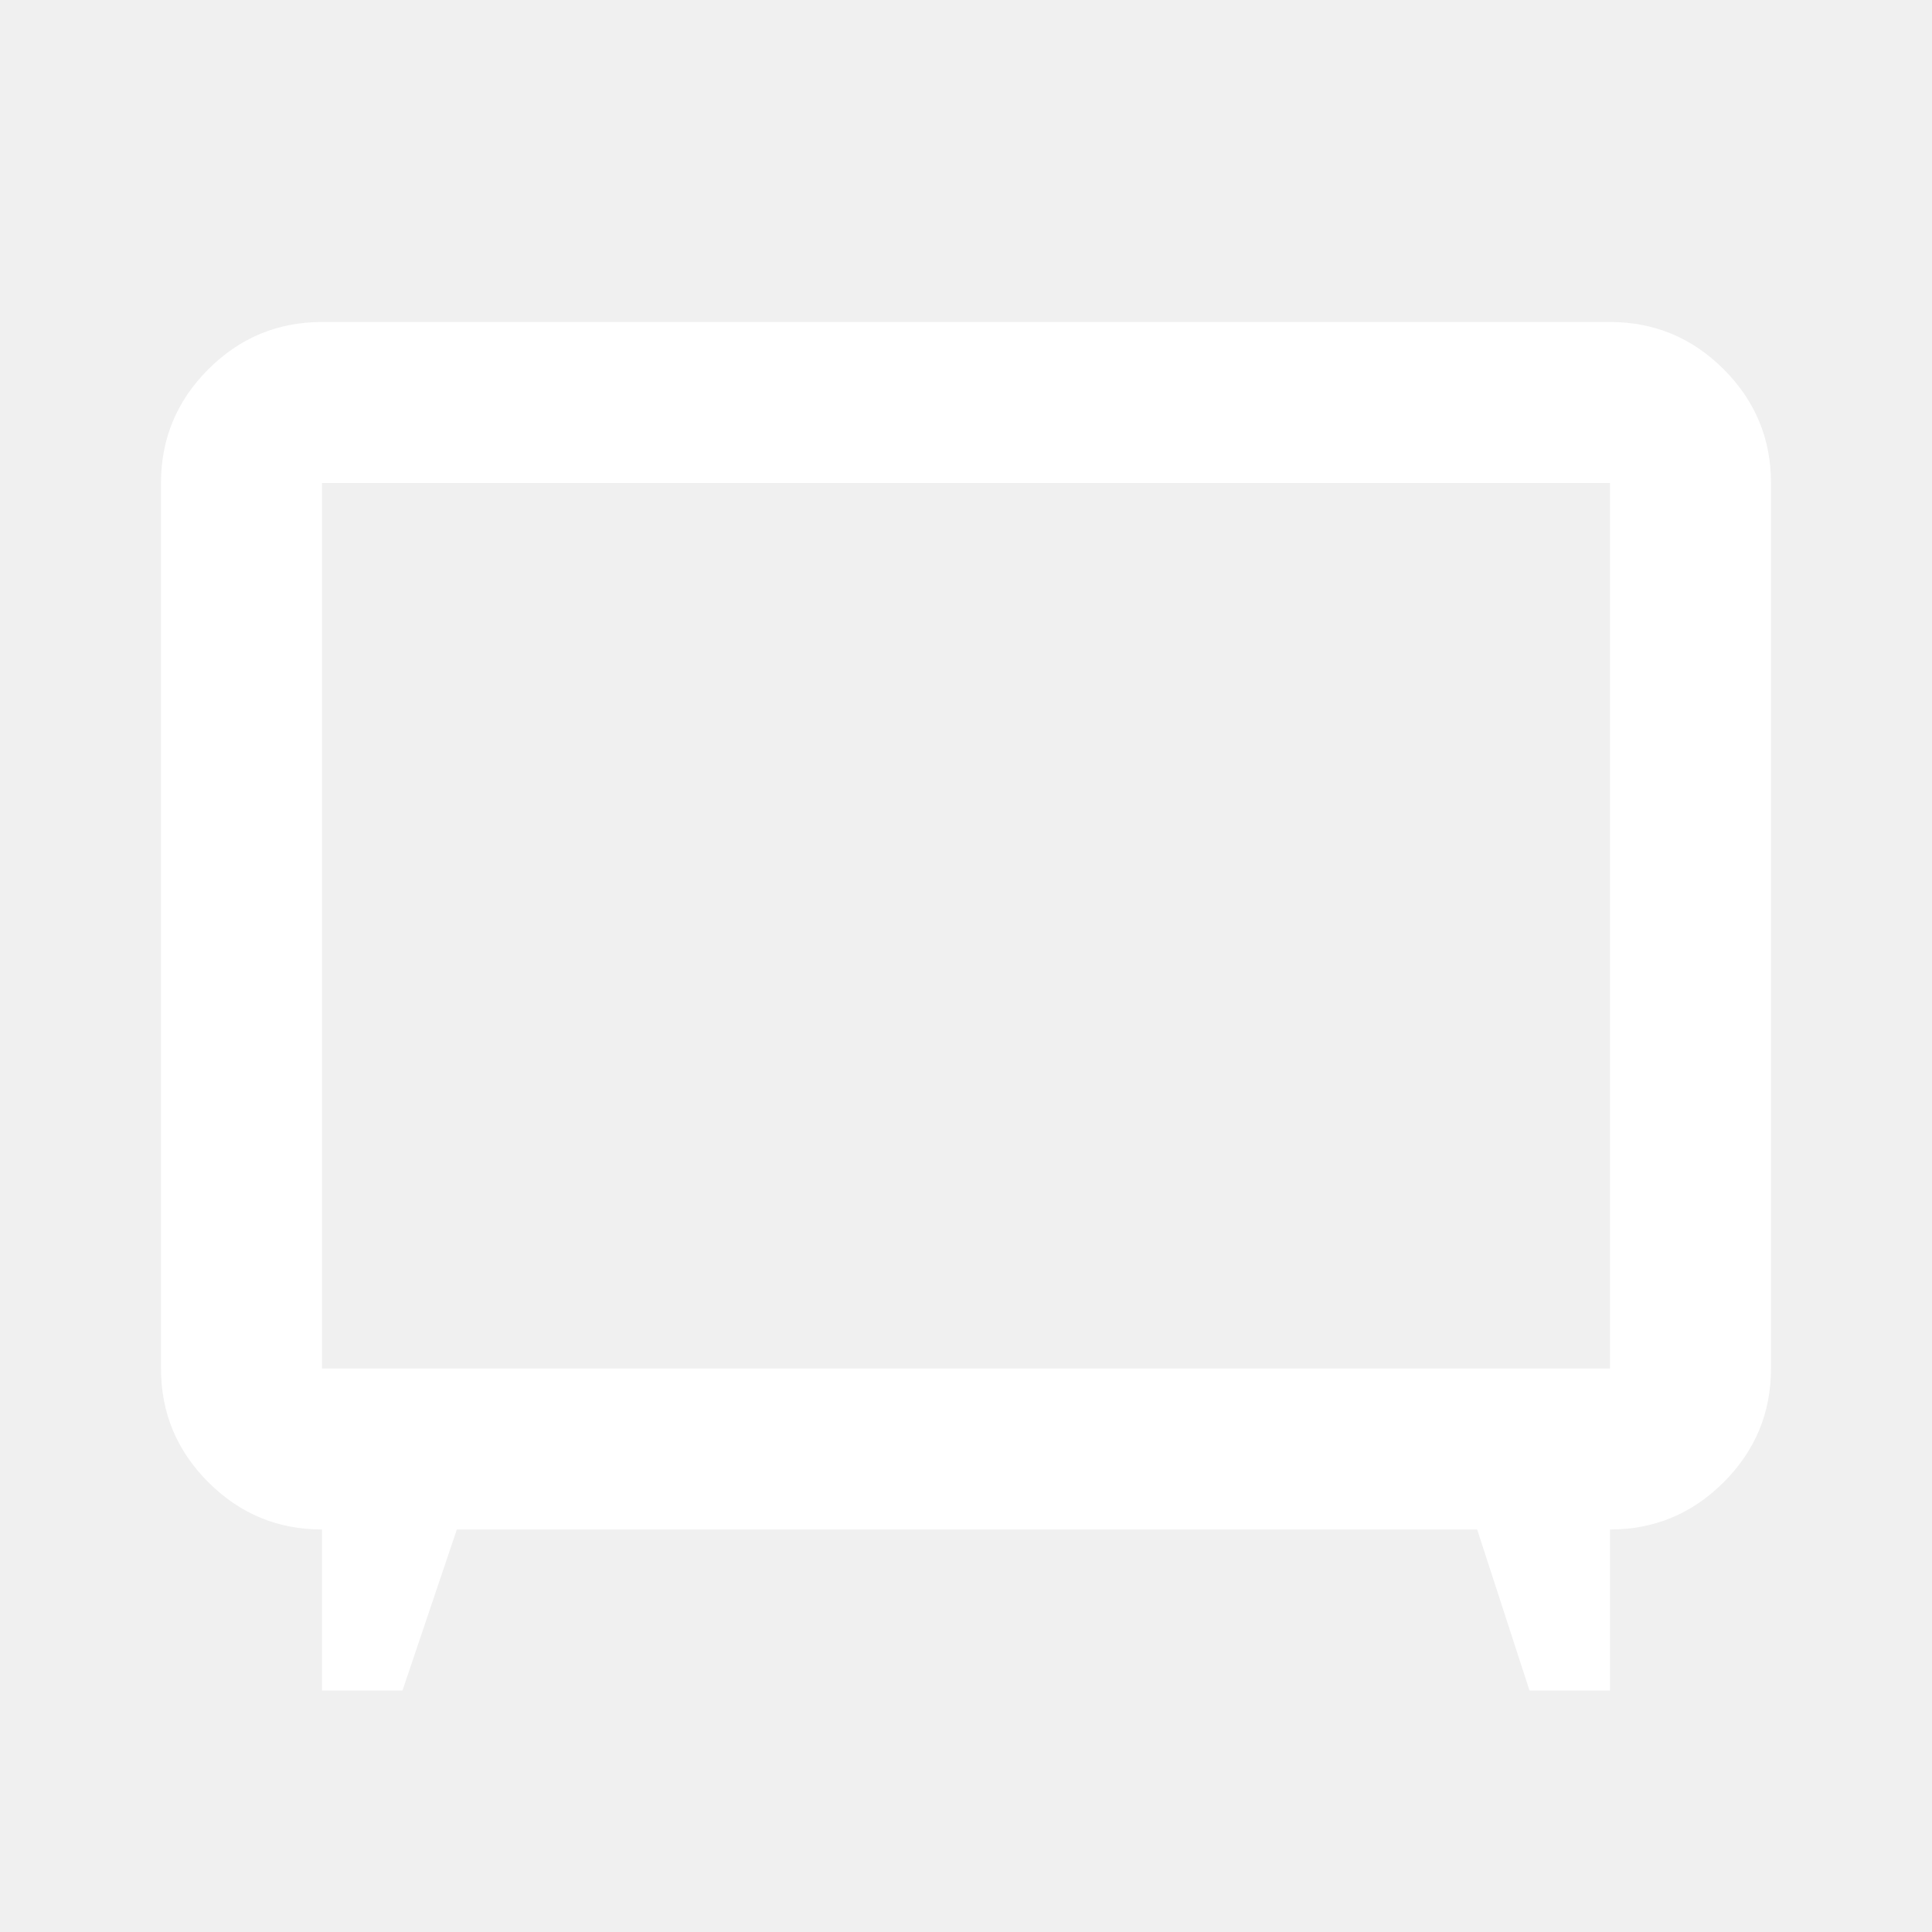
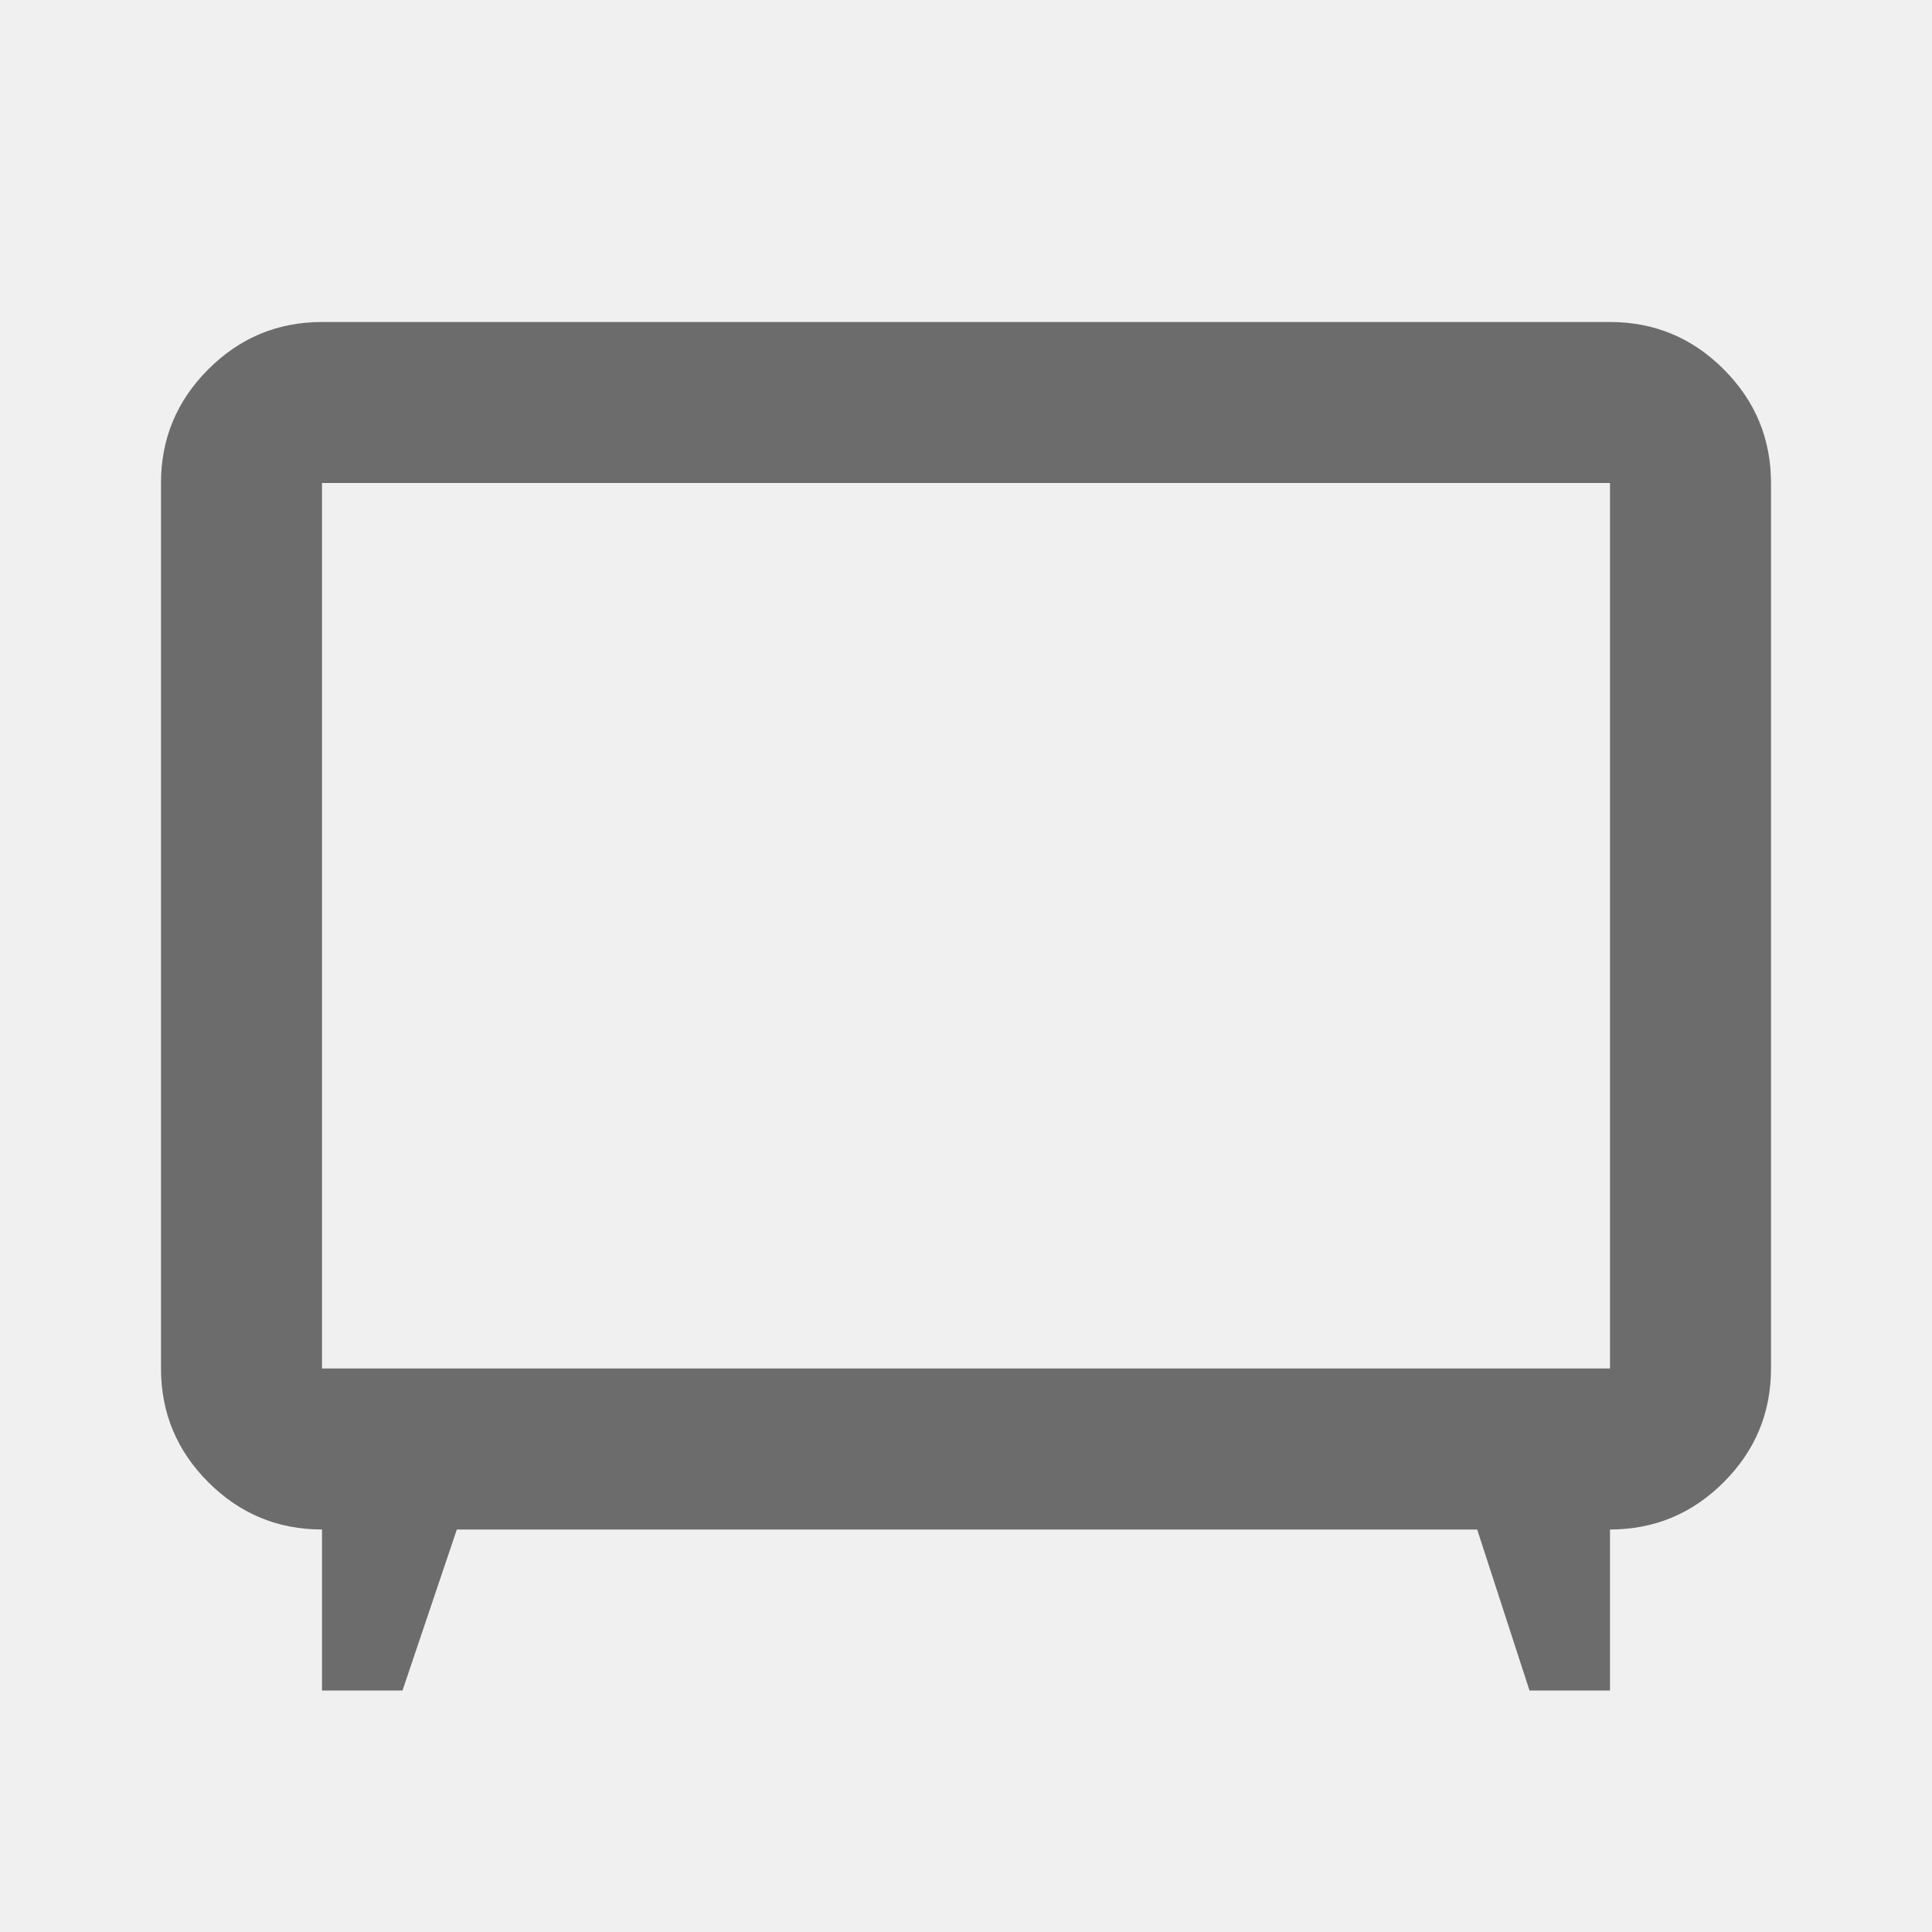
- <svg xmlns="http://www.w3.org/2000/svg" height="24px" viewBox="0 -960 960 960" width="24px" fill="#FFFFFF">
+ <svg xmlns="http://www.w3.org/2000/svg" height="24px" viewBox="0 -960 960 960" width="24px" fill="#6c6c6c">
  <path d="M160-120v-80q-33 0-56.5-23.5T80-280v-440q0-33 23.5-56.5T160-800h640q33 0 56.5 23.5T880-720v440q0 33-23.5 56.5T800-200v80h-40l-26-80H227l-27 80h-40Zm0-160h640v-440H160v440Zm320-220Z" />
</svg>
